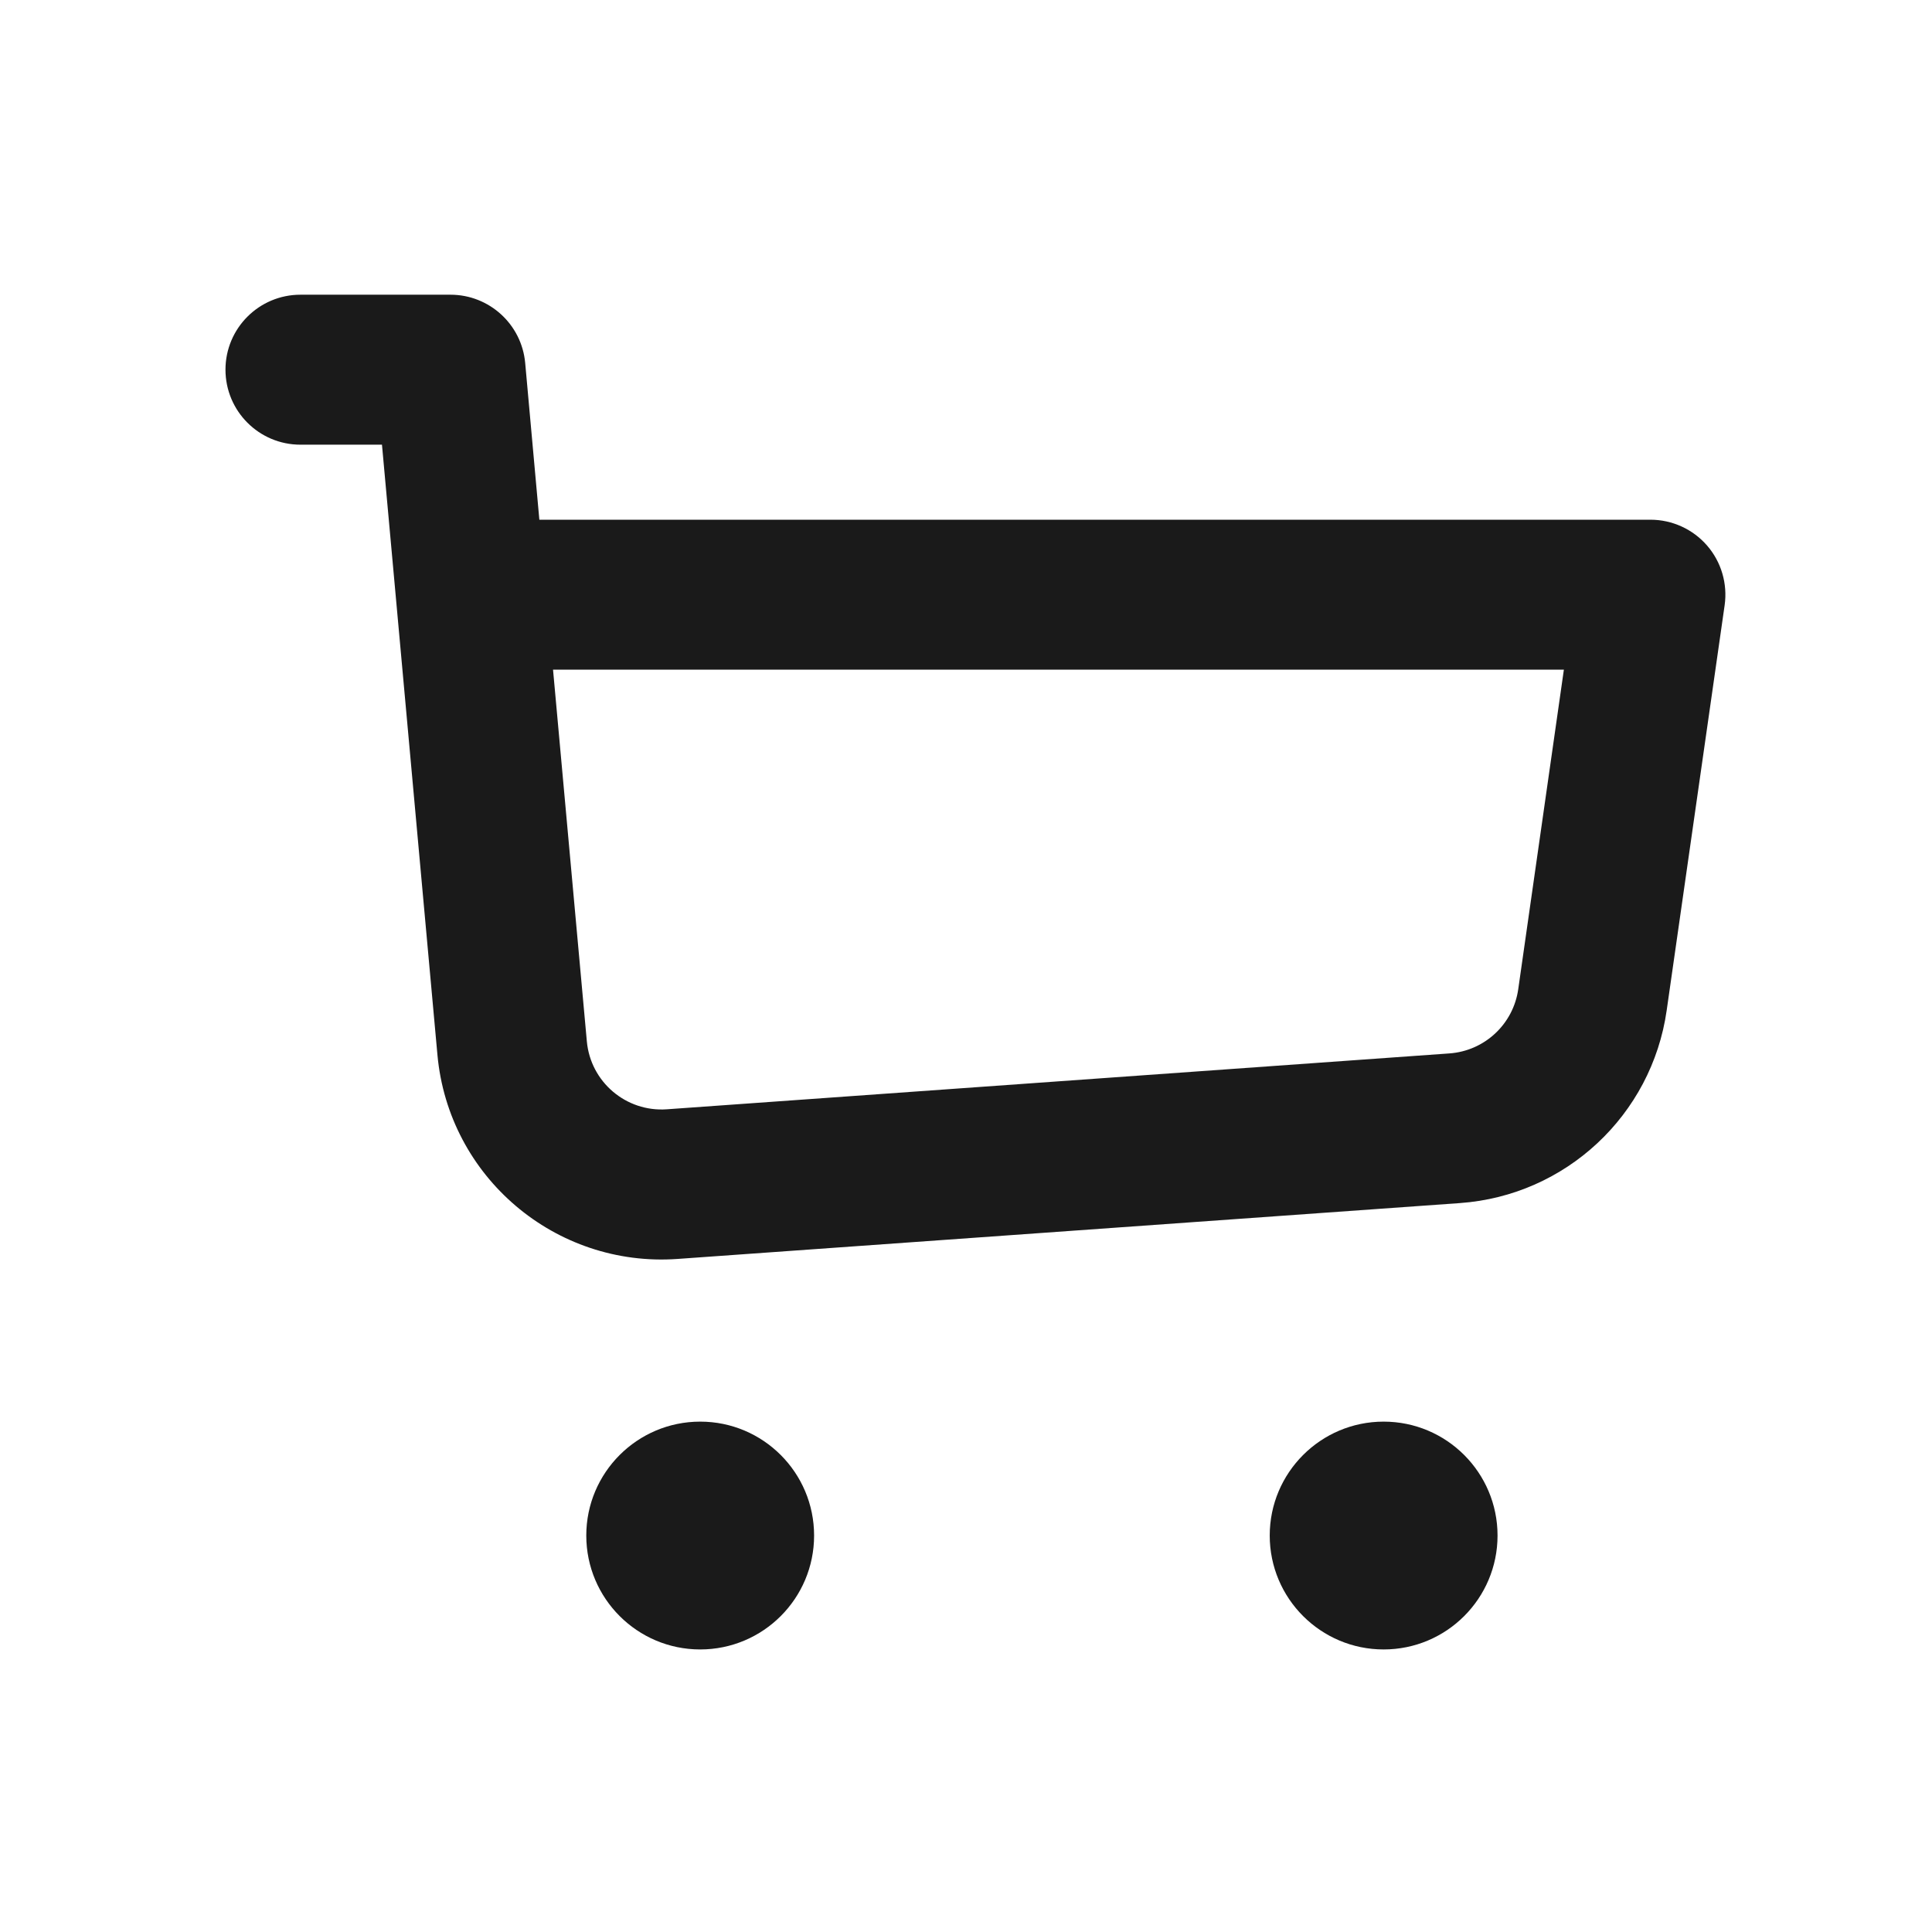
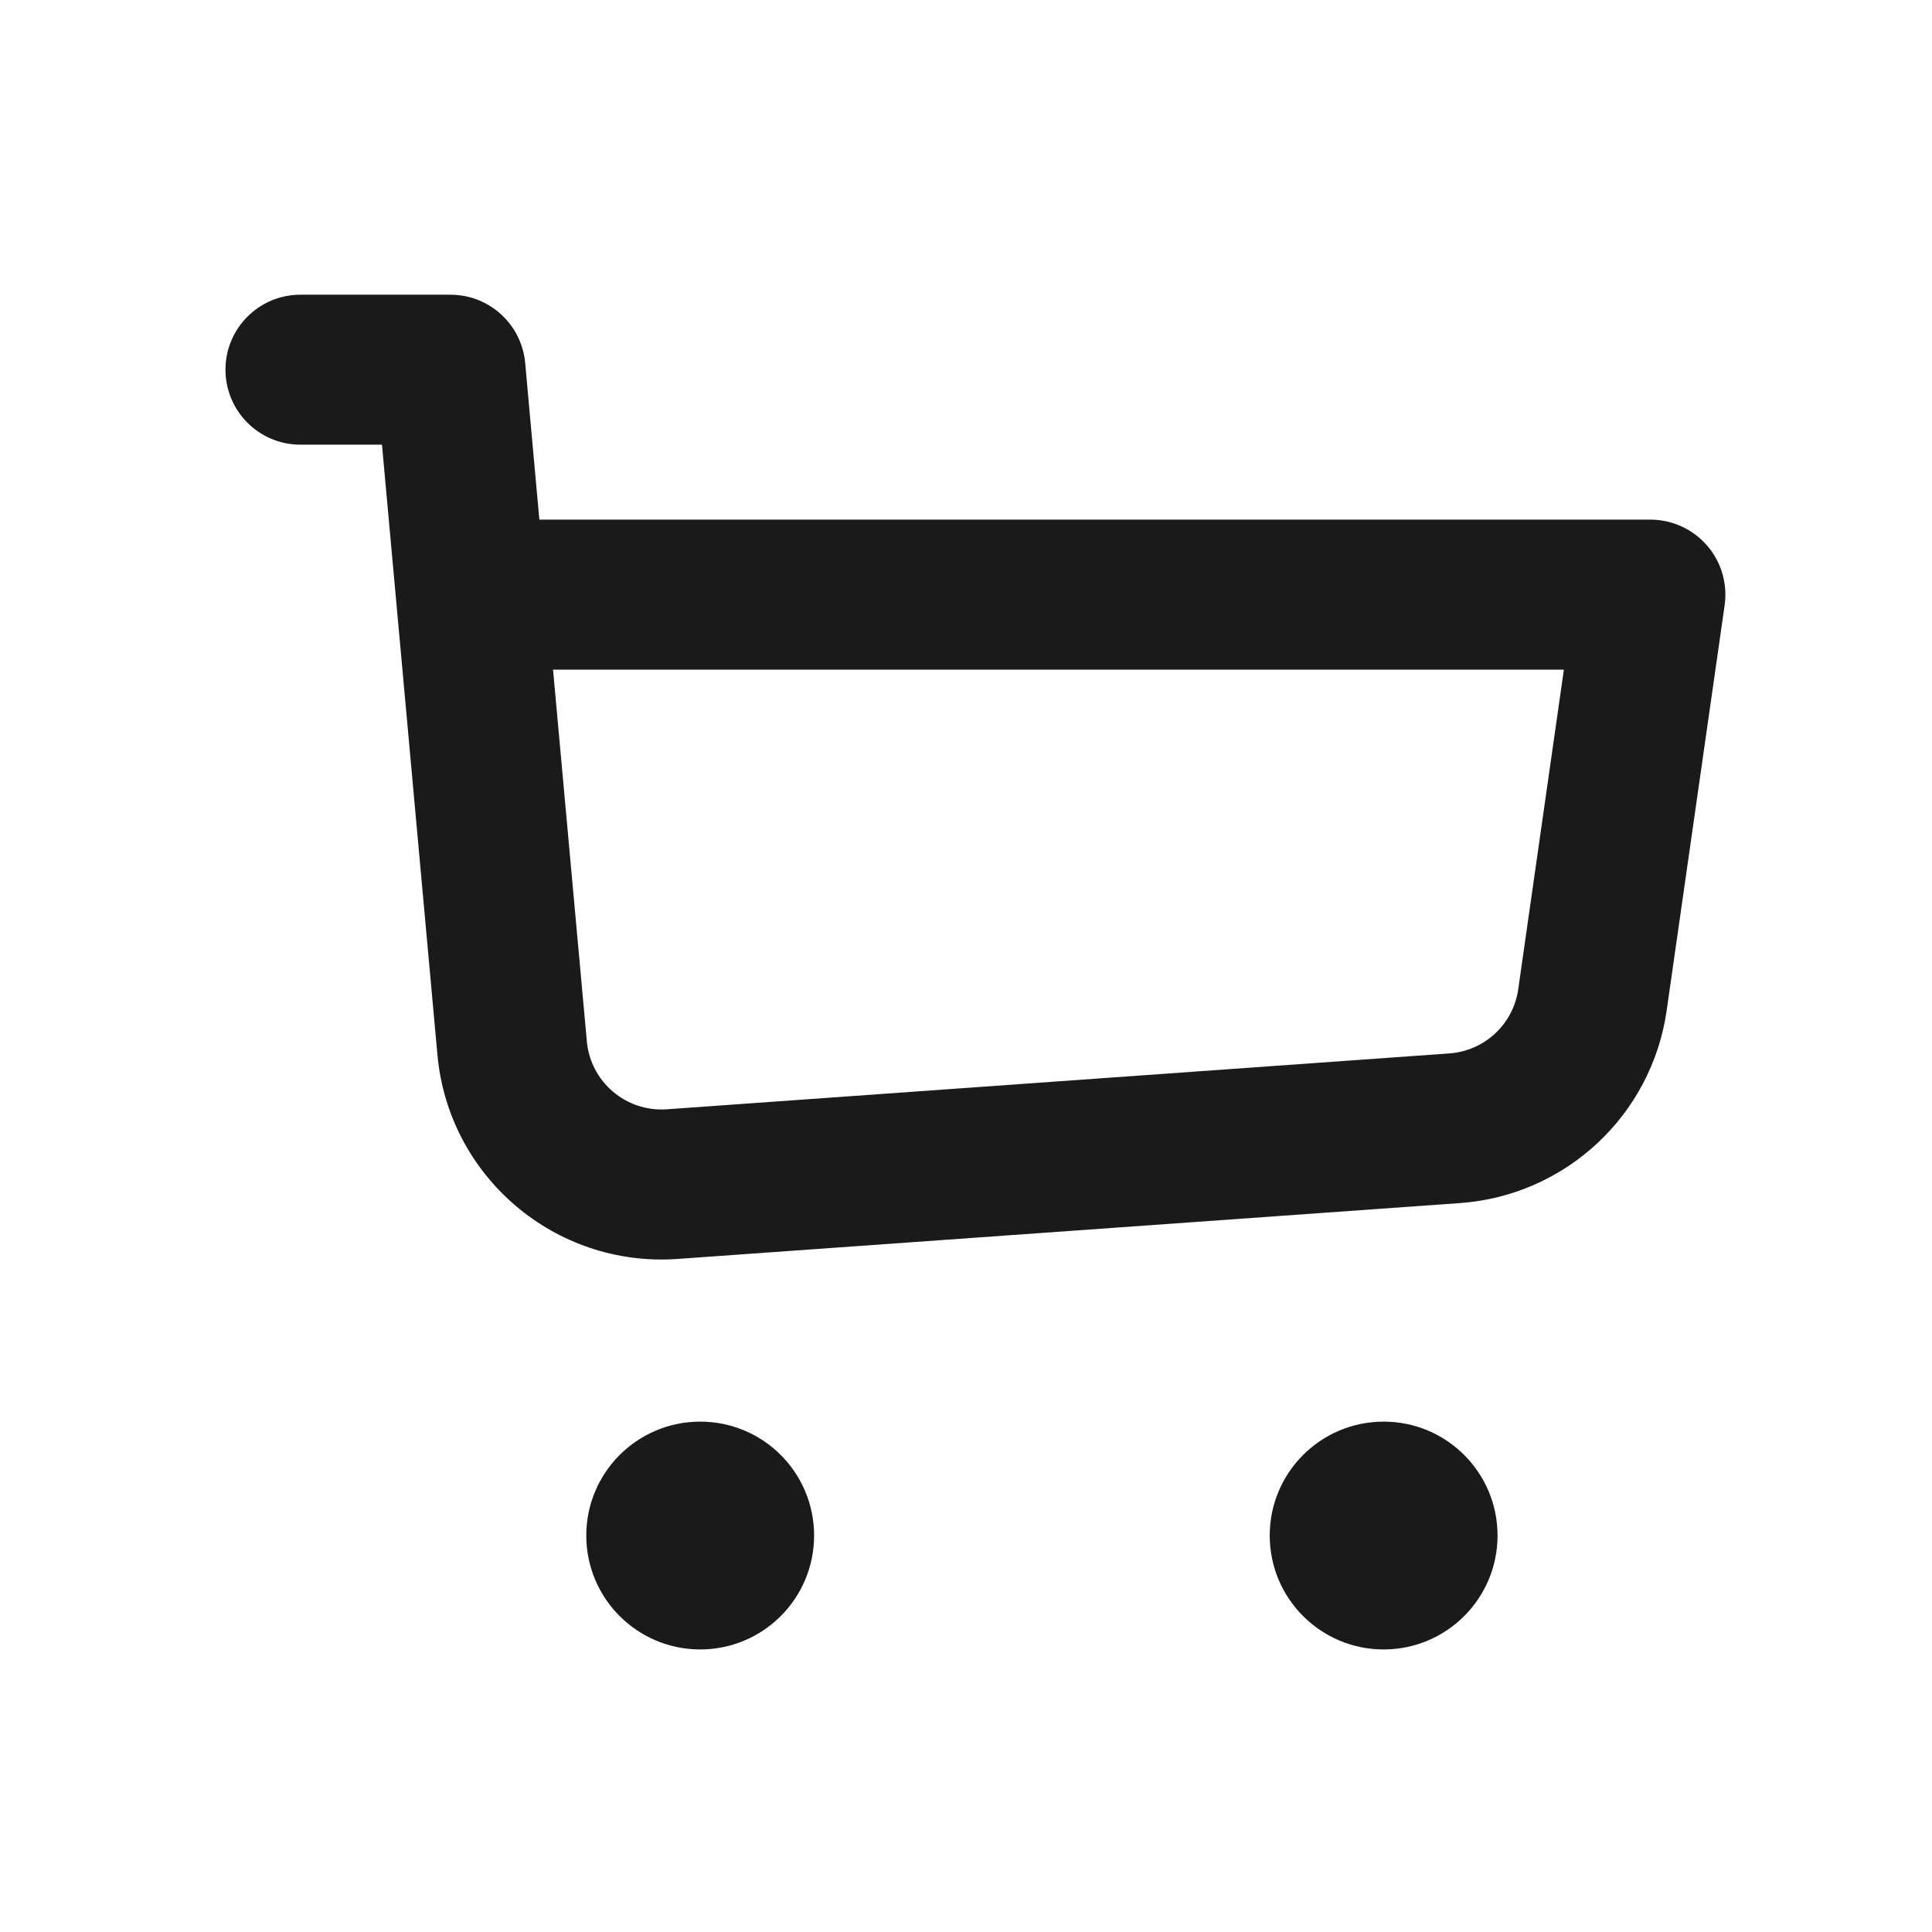
<svg xmlns="http://www.w3.org/2000/svg" width="24" height="24" viewBox="0 0 24 24" fill="none">
-   <path d="M5.596 3.661C6.077 3.661 6.48 4.028 6.524 4.508L6.7 6.456H20.502C20.772 6.456 21.029 6.573 21.206 6.777C21.383 6.981 21.462 7.252 21.424 7.519L20.704 12.552C20.518 13.854 19.449 14.851 18.137 14.945L8.417 15.639C6.898 15.747 5.572 14.62 5.434 13.104L4.745 5.524H3.732C3.218 5.524 2.801 5.107 2.801 4.592C2.801 4.078 3.218 3.661 3.732 3.661H5.596ZM7.29 12.936C7.336 13.441 7.778 13.816 8.284 13.78L18.004 13.086C18.442 13.055 18.798 12.723 18.86 12.289L19.427 8.319H6.87L7.29 12.936Z" fill="#1A1A1A" />
-   <path d="M10.113 19.075C10.113 19.856 9.48 20.49 8.698 20.49C7.917 20.49 7.283 19.856 7.283 19.075C7.283 18.294 7.917 17.66 8.698 17.66C9.48 17.66 10.113 18.294 10.113 19.075Z" fill="#1A1A1A" />
-   <path d="M18.603 19.075C18.603 19.856 17.97 20.49 17.188 20.49C16.407 20.49 15.773 19.856 15.773 19.075C15.773 18.294 16.407 17.66 17.188 17.66C17.97 17.66 18.603 18.294 18.603 19.075Z" fill="#1A1A1A" />
+   <path d="M5.596 3.661C6.077 3.661 6.48 4.028 6.524 4.508L6.7 6.455H20.502C20.772 6.455 21.029 6.573 21.206 6.777C21.383 6.981 21.462 7.252 21.424 7.519L20.704 12.552C20.518 13.854 19.449 14.851 18.137 14.945L8.417 15.639C6.898 15.747 5.572 14.62 5.434 13.104L4.745 5.524H3.732C3.218 5.524 2.801 5.107 2.801 4.592C2.801 4.078 3.218 3.661 3.732 3.661H5.596ZM7.29 12.936C7.336 13.441 7.778 13.816 8.284 13.78L18.004 13.086C18.442 13.055 18.798 12.723 18.86 12.289L19.427 8.319H6.87L7.29 12.936Z" fill="#1A1A1A" />
+   <path d="M10.113 19.075C10.113 19.856 9.48 20.49 8.698 20.49C7.917 20.49 7.283 19.856 7.283 19.075C7.283 18.293 7.917 17.66 8.698 17.66C9.48 17.66 10.113 18.293 10.113 19.075Z" fill="#1A1A1A" />
+   <path d="M18.603 19.075C18.603 19.856 17.97 20.49 17.188 20.49C16.407 20.49 15.773 19.856 15.773 19.075C15.773 18.293 16.407 17.66 17.188 17.66C17.97 17.66 18.603 18.293 18.603 19.075Z" fill="#1A1A1A" />
</svg>
